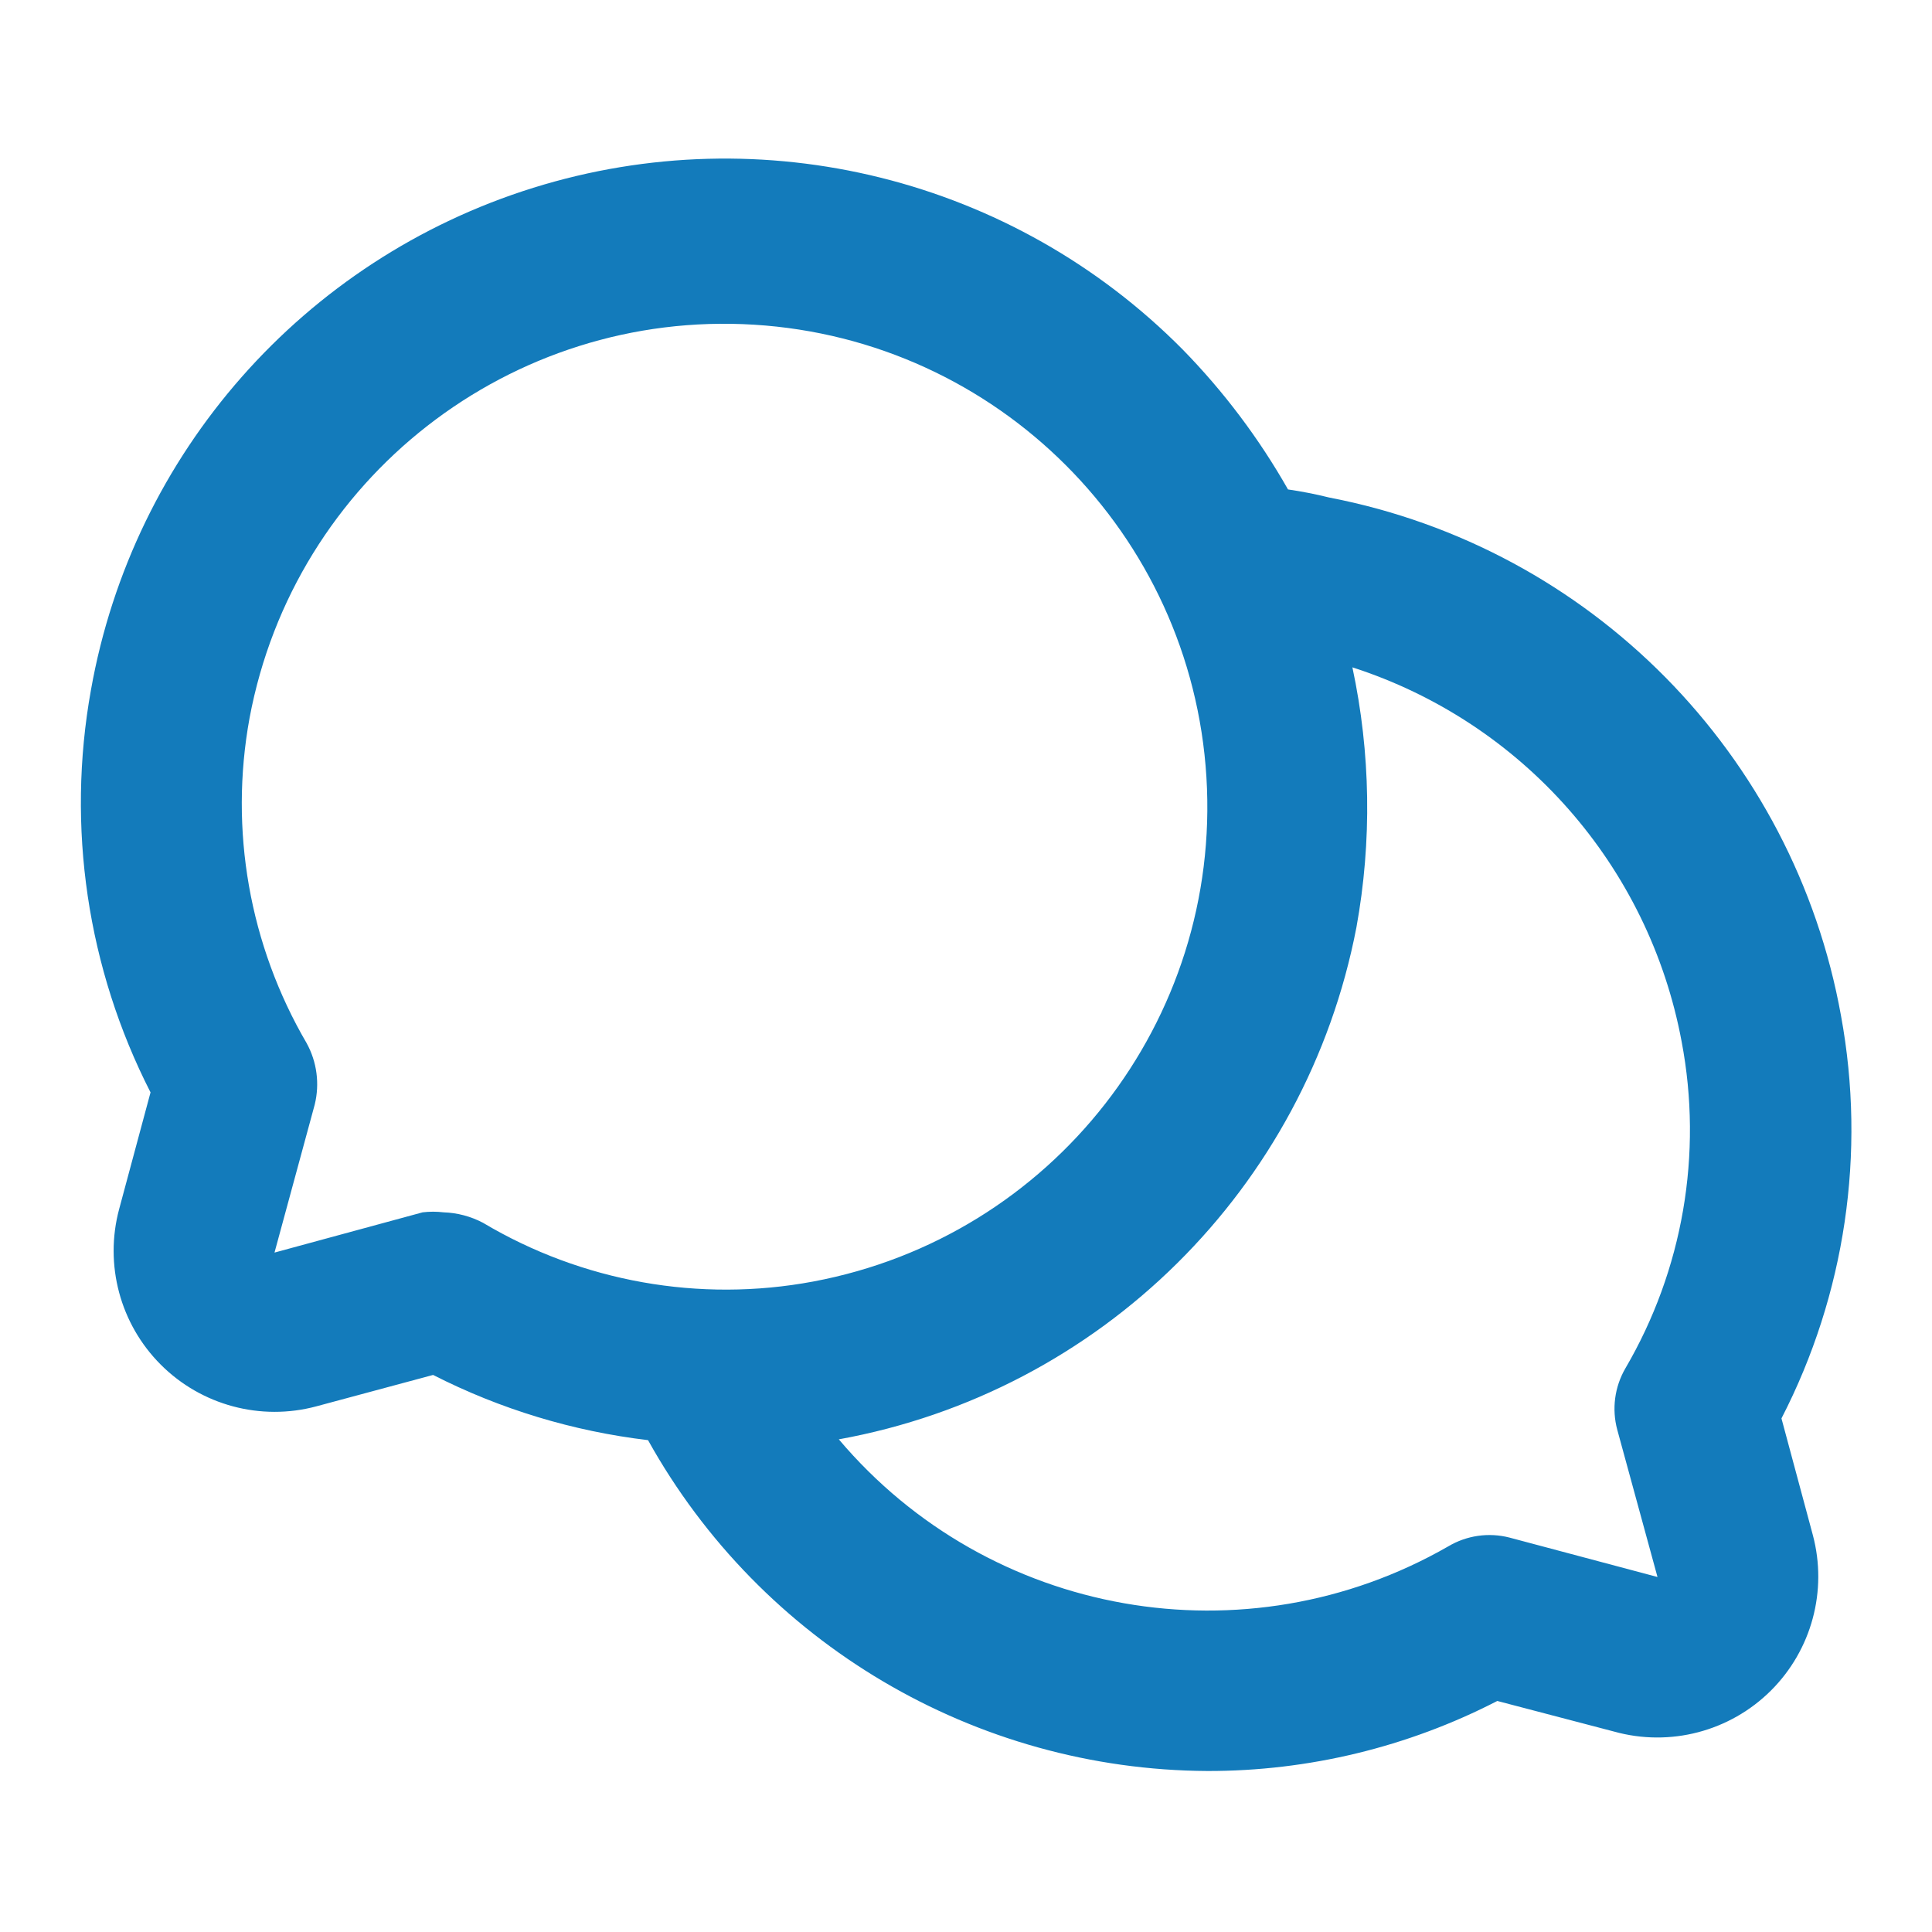
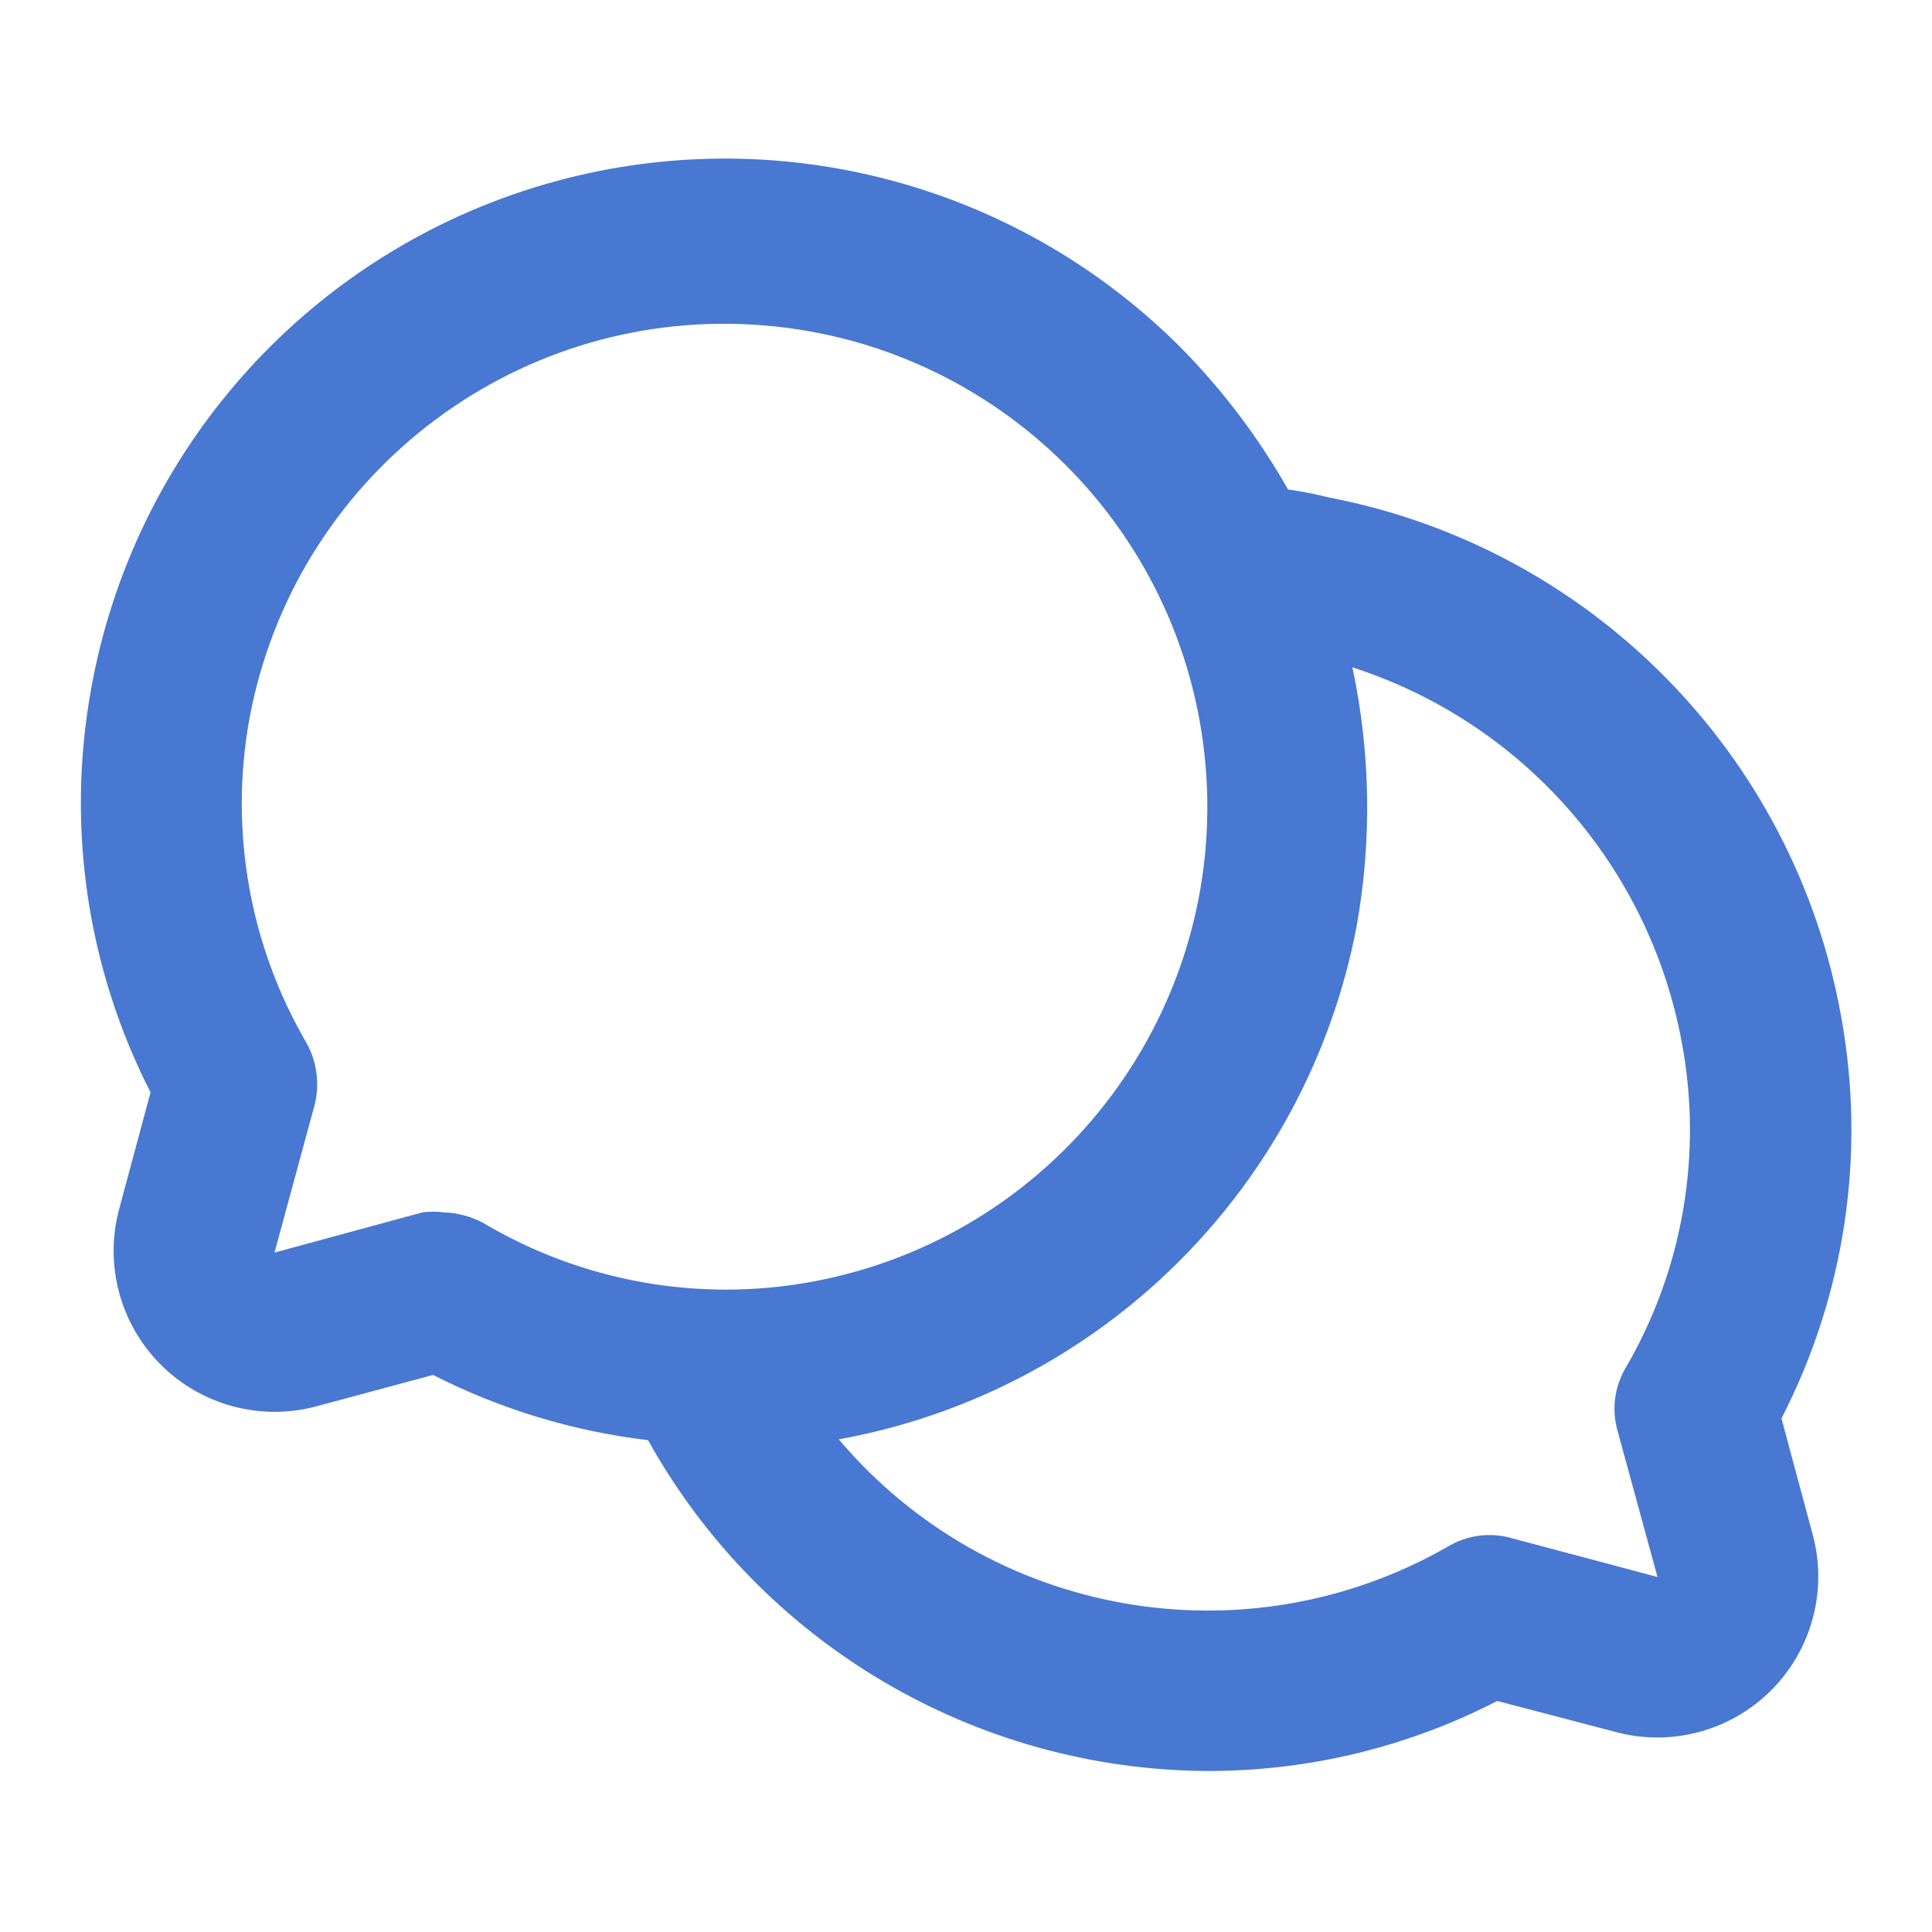
<svg xmlns="http://www.w3.org/2000/svg" viewBox="0 0 24 24">
  <g id="Line">
-     <path d="M22.13,17.62a7.83,7.83,0,0,0,.74-5,8,8,0,0,0-6.36-6.44A5.24,5.24,0,0,0,16,6.08a8.45,8.45,0,0,0-1.31-1.74A8,8,0,0,0,1.13,8.57a7.91,7.91,0,0,0,.74,5l-.39,1.45a2,2,0,0,0,2.45,2.45l1.45-.39a7.94,7.94,0,0,0,2.67.81A8,8,0,0,0,15,22a7.83,7.83,0,0,0,3.6-.87l1.45.38A2,2,0,0,0,22,21a2,2,0,0,0,.52-1.93ZM5.51,15.06a1.09,1.09,0,0,0-.26,0l-1.84.5.5-1.84a1.06,1.06,0,0,0-.1-.76A5.9,5.9,0,0,1,3.1,8.92a6,6,0,1,1,7,7A5.9,5.9,0,0,1,6,15.19,1.13,1.13,0,0,0,5.51,15.06ZM20.19,17a1,1,0,0,0-.1.76l.5,1.83-1.84-.49a1,1,0,0,0-.76.11,6,6,0,0,1-7.57-1.33h0a8,8,0,0,0,6.43-6.36,8.34,8.34,0,0,0-.05-3.23,6.05,6.05,0,0,1,4.09,4.65A5.87,5.87,0,0,1,20.19,17Z" fill="#137bbb" />
+     <path d="M22.13,17.62a7.83,7.83,0,0,0,.74-5,8,8,0,0,0-6.36-6.44A5.24,5.24,0,0,0,16,6.08a8.45,8.45,0,0,0-1.31-1.74A8,8,0,0,0,1.13,8.57a7.91,7.91,0,0,0,.74,5l-.39,1.45a2,2,0,0,0,2.45,2.45l1.45-.39a7.94,7.94,0,0,0,2.67.81A8,8,0,0,0,15,22a7.83,7.83,0,0,0,3.6-.87l1.45.38A2,2,0,0,0,22,21a2,2,0,0,0,.52-1.93ZM5.51,15.06a1.09,1.09,0,0,0-.26,0l-1.84.5.5-1.84a1.06,1.06,0,0,0-.1-.76A5.9,5.9,0,0,1,3.1,8.92a6,6,0,1,1,7,7A5.9,5.9,0,0,1,6,15.19,1.13,1.13,0,0,0,5.51,15.06ZM20.19,17a1,1,0,0,0-.1.76l.5,1.83-1.84-.49a1,1,0,0,0-.76.11,6,6,0,0,1-7.57-1.33h0a8,8,0,0,0,6.43-6.36,8.34,8.34,0,0,0-.05-3.23,6.05,6.05,0,0,1,4.09,4.65A5.87,5.87,0,0,1,20.19,17Z" fill="#4878D1" />
  </g>
</svg>
